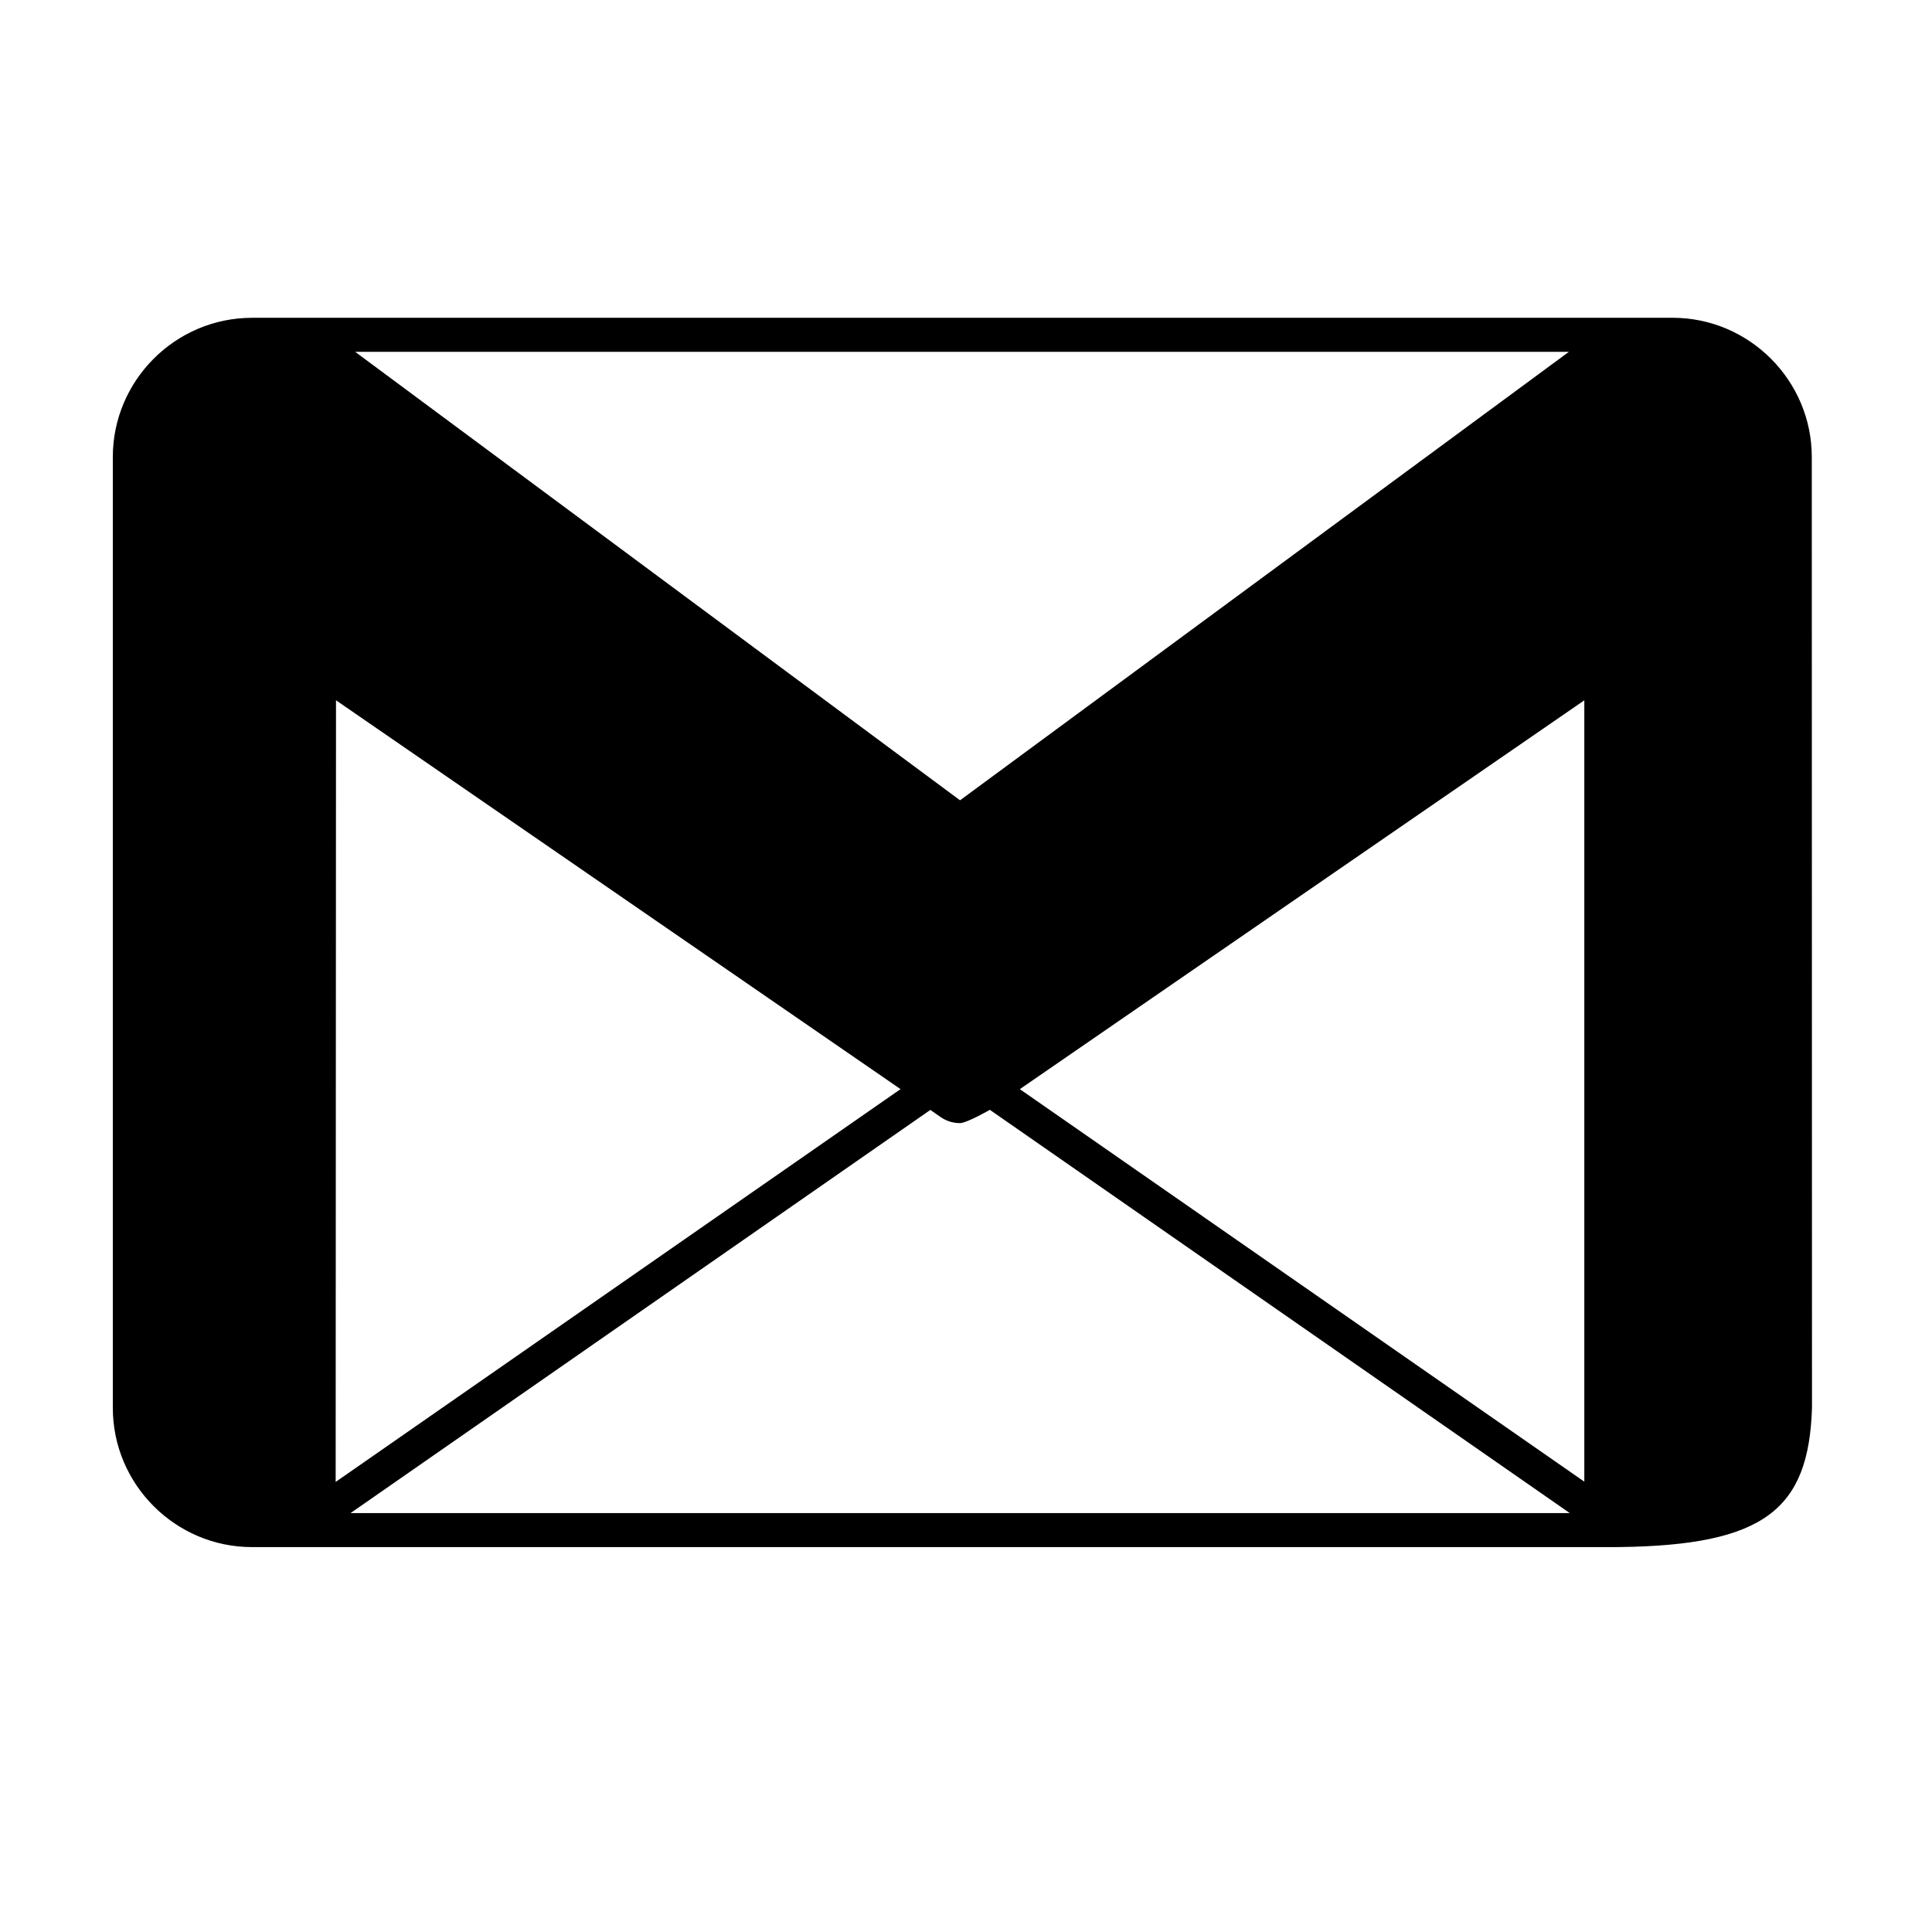
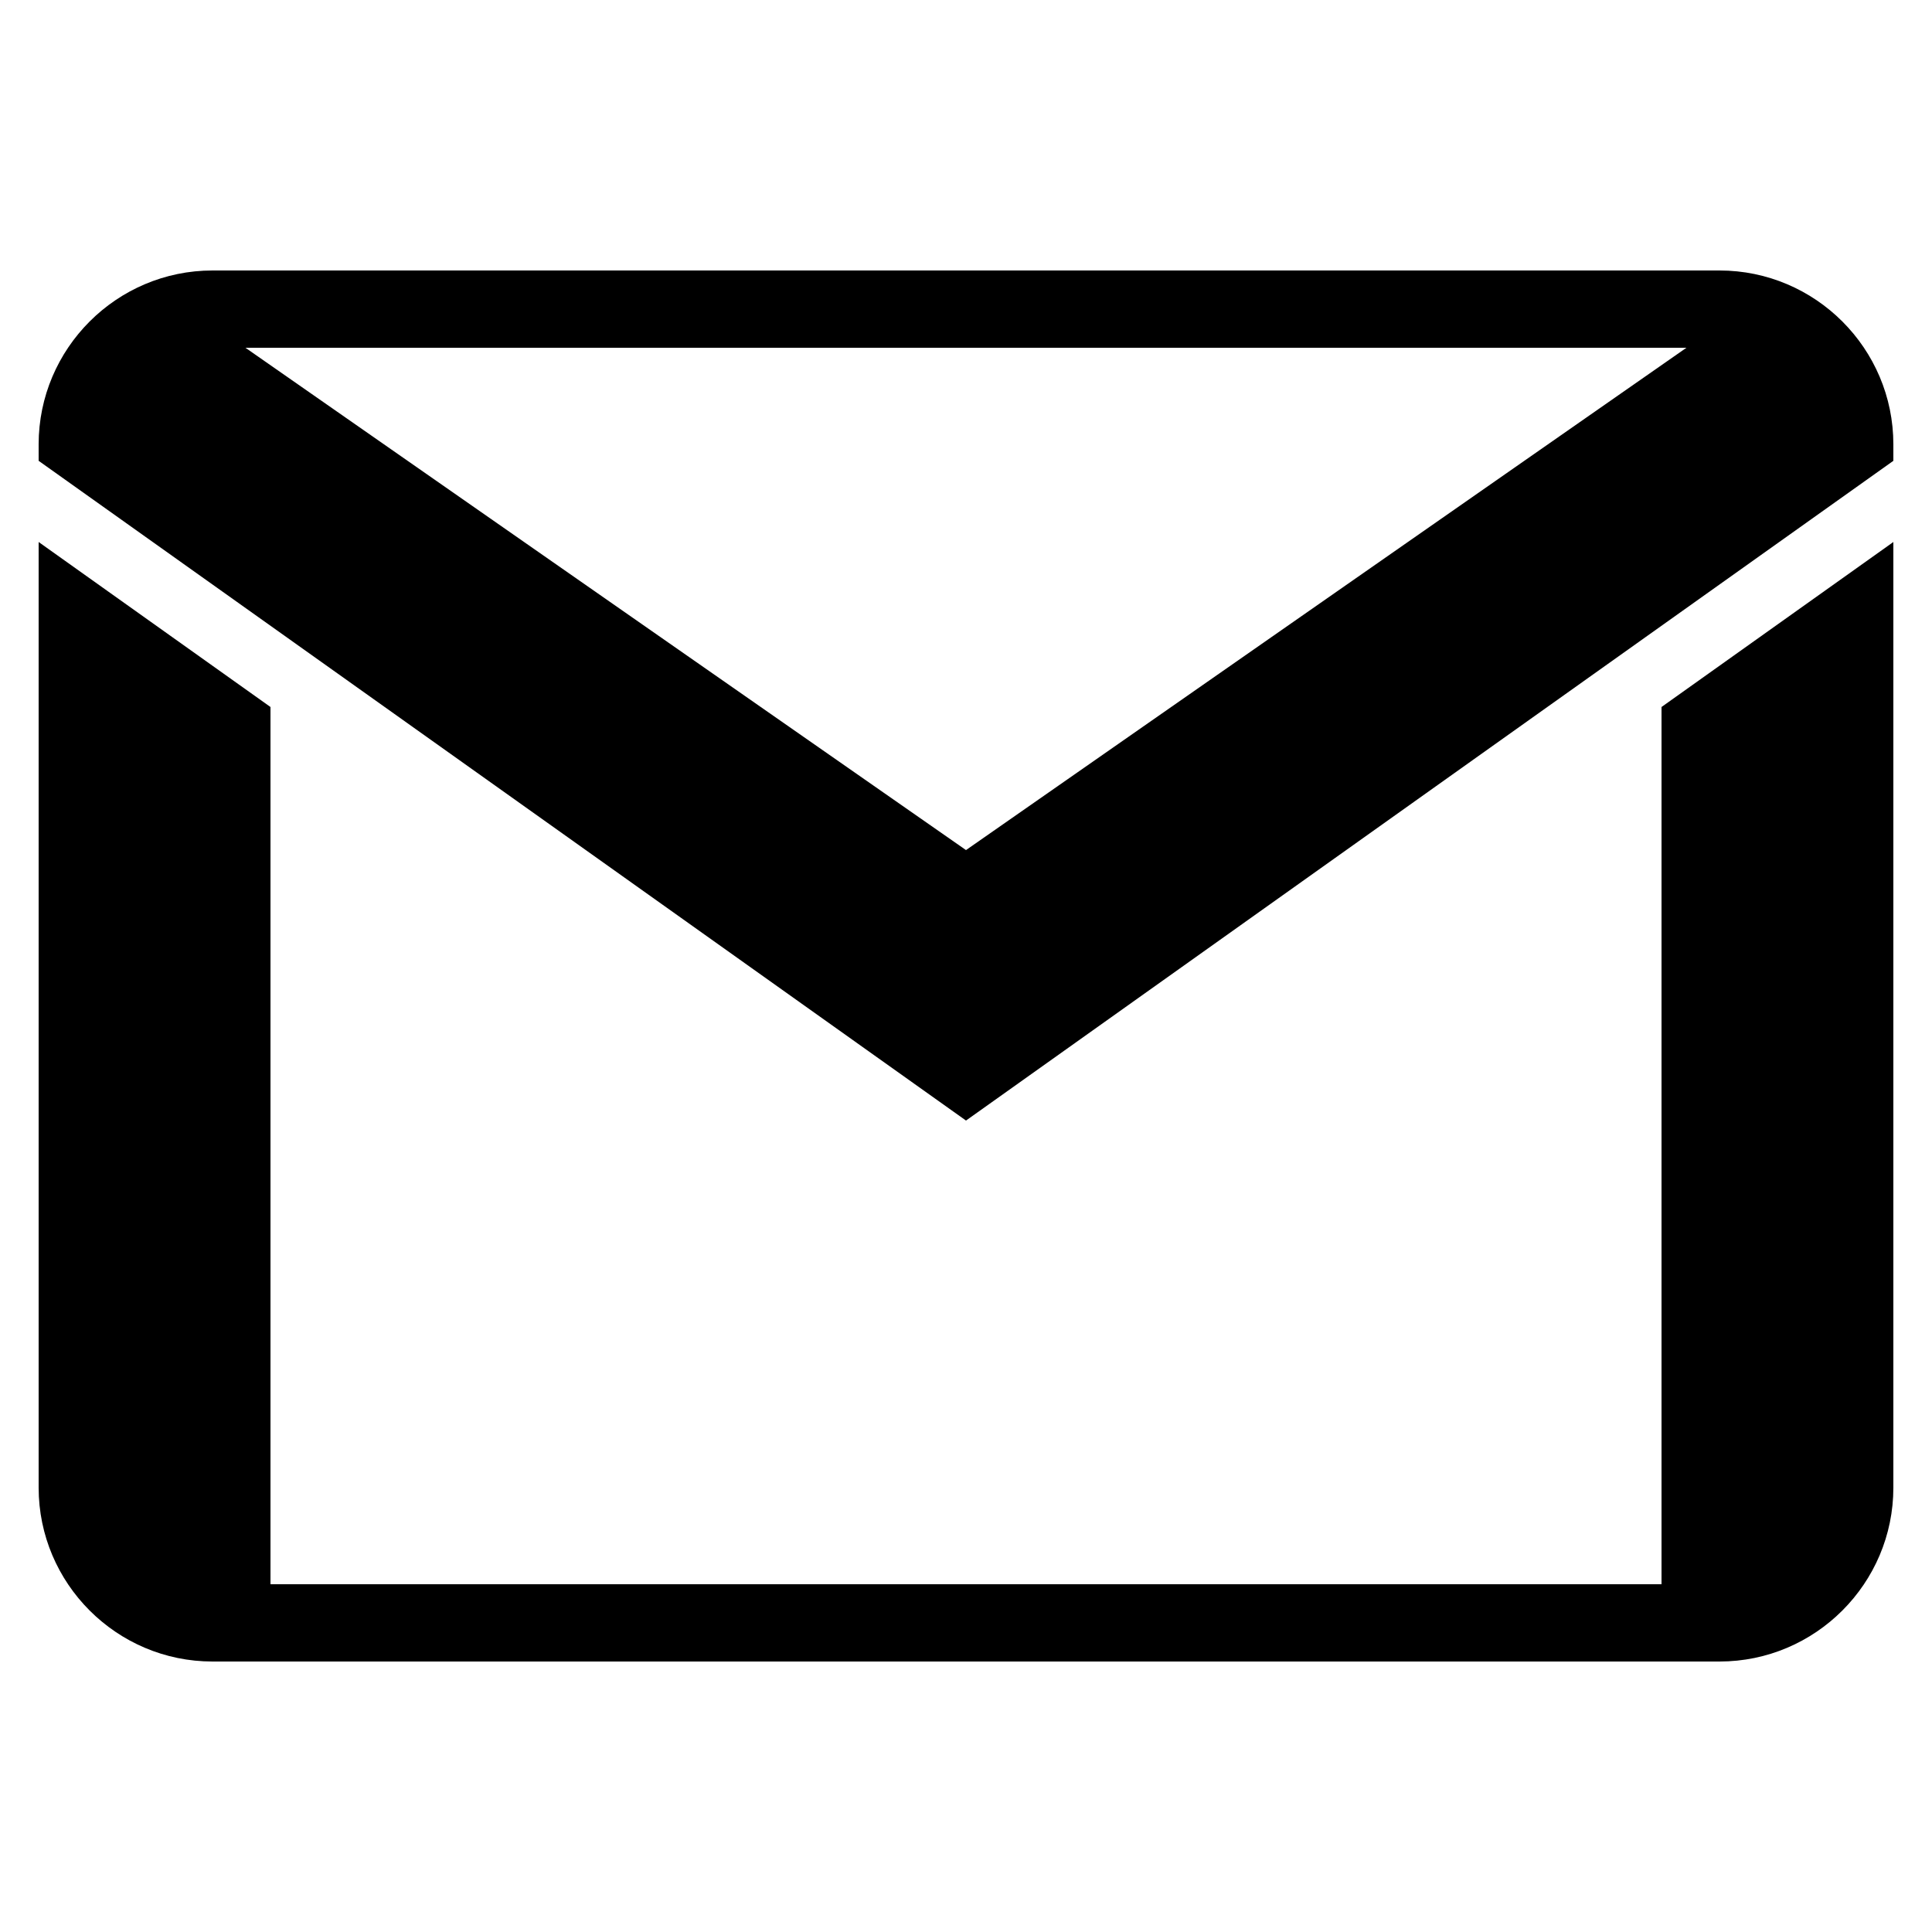
- <svg xmlns="http://www.w3.org/2000/svg" height="56.7px" id="Layer_1" style="enable-background:new 0 0 56.7 56.7;" version="1.1" viewBox="0 0 56.7 56.7" width="56.7px" xml:space="preserve">
-   <path d="M53.172,14.595l0.001-0.001l-0.001,0.001v-1.184c0-2.247-1.838-4.085-4.085-4.085l-0.001,0.001l-0.002,0.002  l0.004-0.003H7.396l0.016,0.013l-0.016-0.012c-2.247,0-4.085,1.838-4.085,4.085v27.907  c0,2.247,1.838,4.085,4.085,4.085h1.454h38.658v-0.001c4.286-0.05,5.573-1.11,5.67-4.081L53.172,14.595z   M46.043,10.326L28.175,23.487L10.424,10.326H46.043z M9.861,20.552l16.551,11.4l0.017,0.011L9.851,43.491  L9.861,20.552z M10.289,44.405l17.015-11.831l0.298,0.208c0.172,0.119,0.371,0.179,0.571,0.179  c0.198,0,0.877-0.39,0.877-0.39l17.02,11.835H10.289z M46.497,43.484L29.93,31.964l9.239-6.364l7.327-5.047V43.484  z" />
+ <svg xmlns="http://www.w3.org/2000/svg" fill="#000000" viewBox="0 0 50 50" width="50px" height="50px">
+   <path d="M 5.5 7 C 3.02 7 1 9.02 1 11.5 L 1 11.926 L 25 29 L 49 11.926 L 49 11.5 C 49 9.02 46.98 7 44.5 7 Z M 6.352 9 L 43.645 9 L 25 22 Z M 1 14.027 L 1 38.5 C 1 40.98 3.02 43 5.5 43 L 44.5 43 C 46.98 43 49 40.98 49 38.5 L 49 14.027 L 43 18.297 L 43 41 L 7 41 L 7 18.297 Z" />
</svg>
